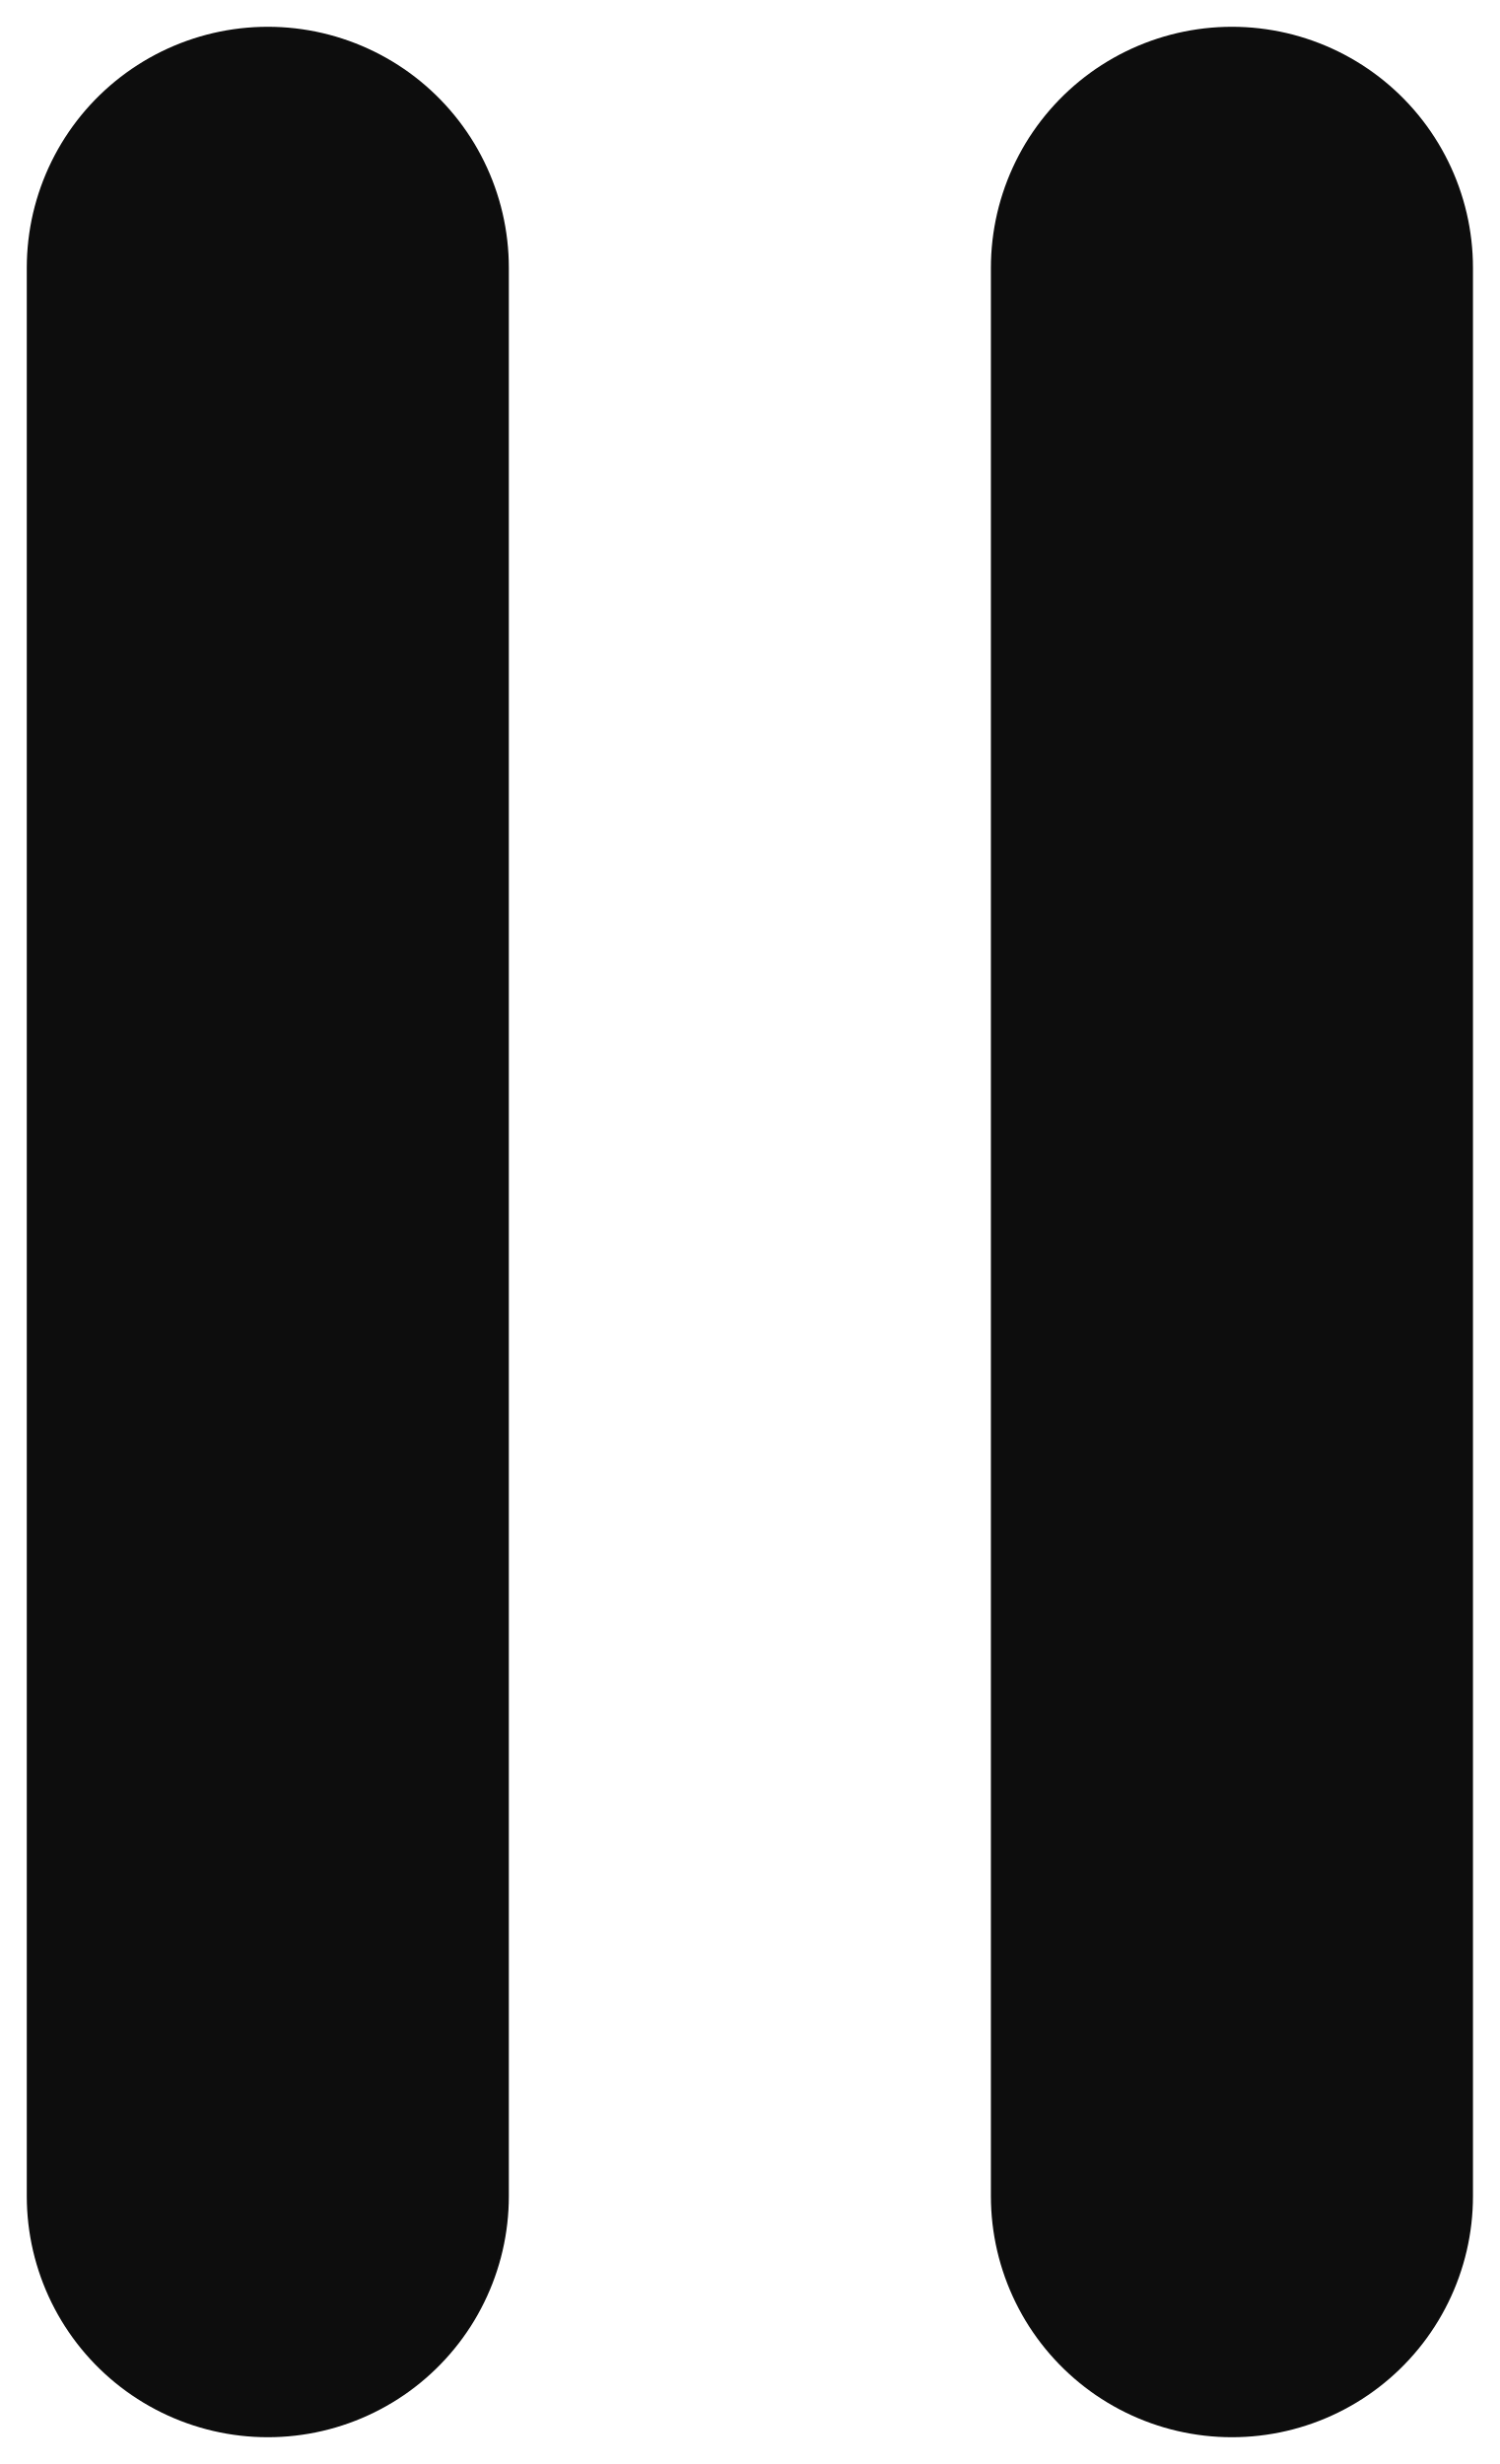
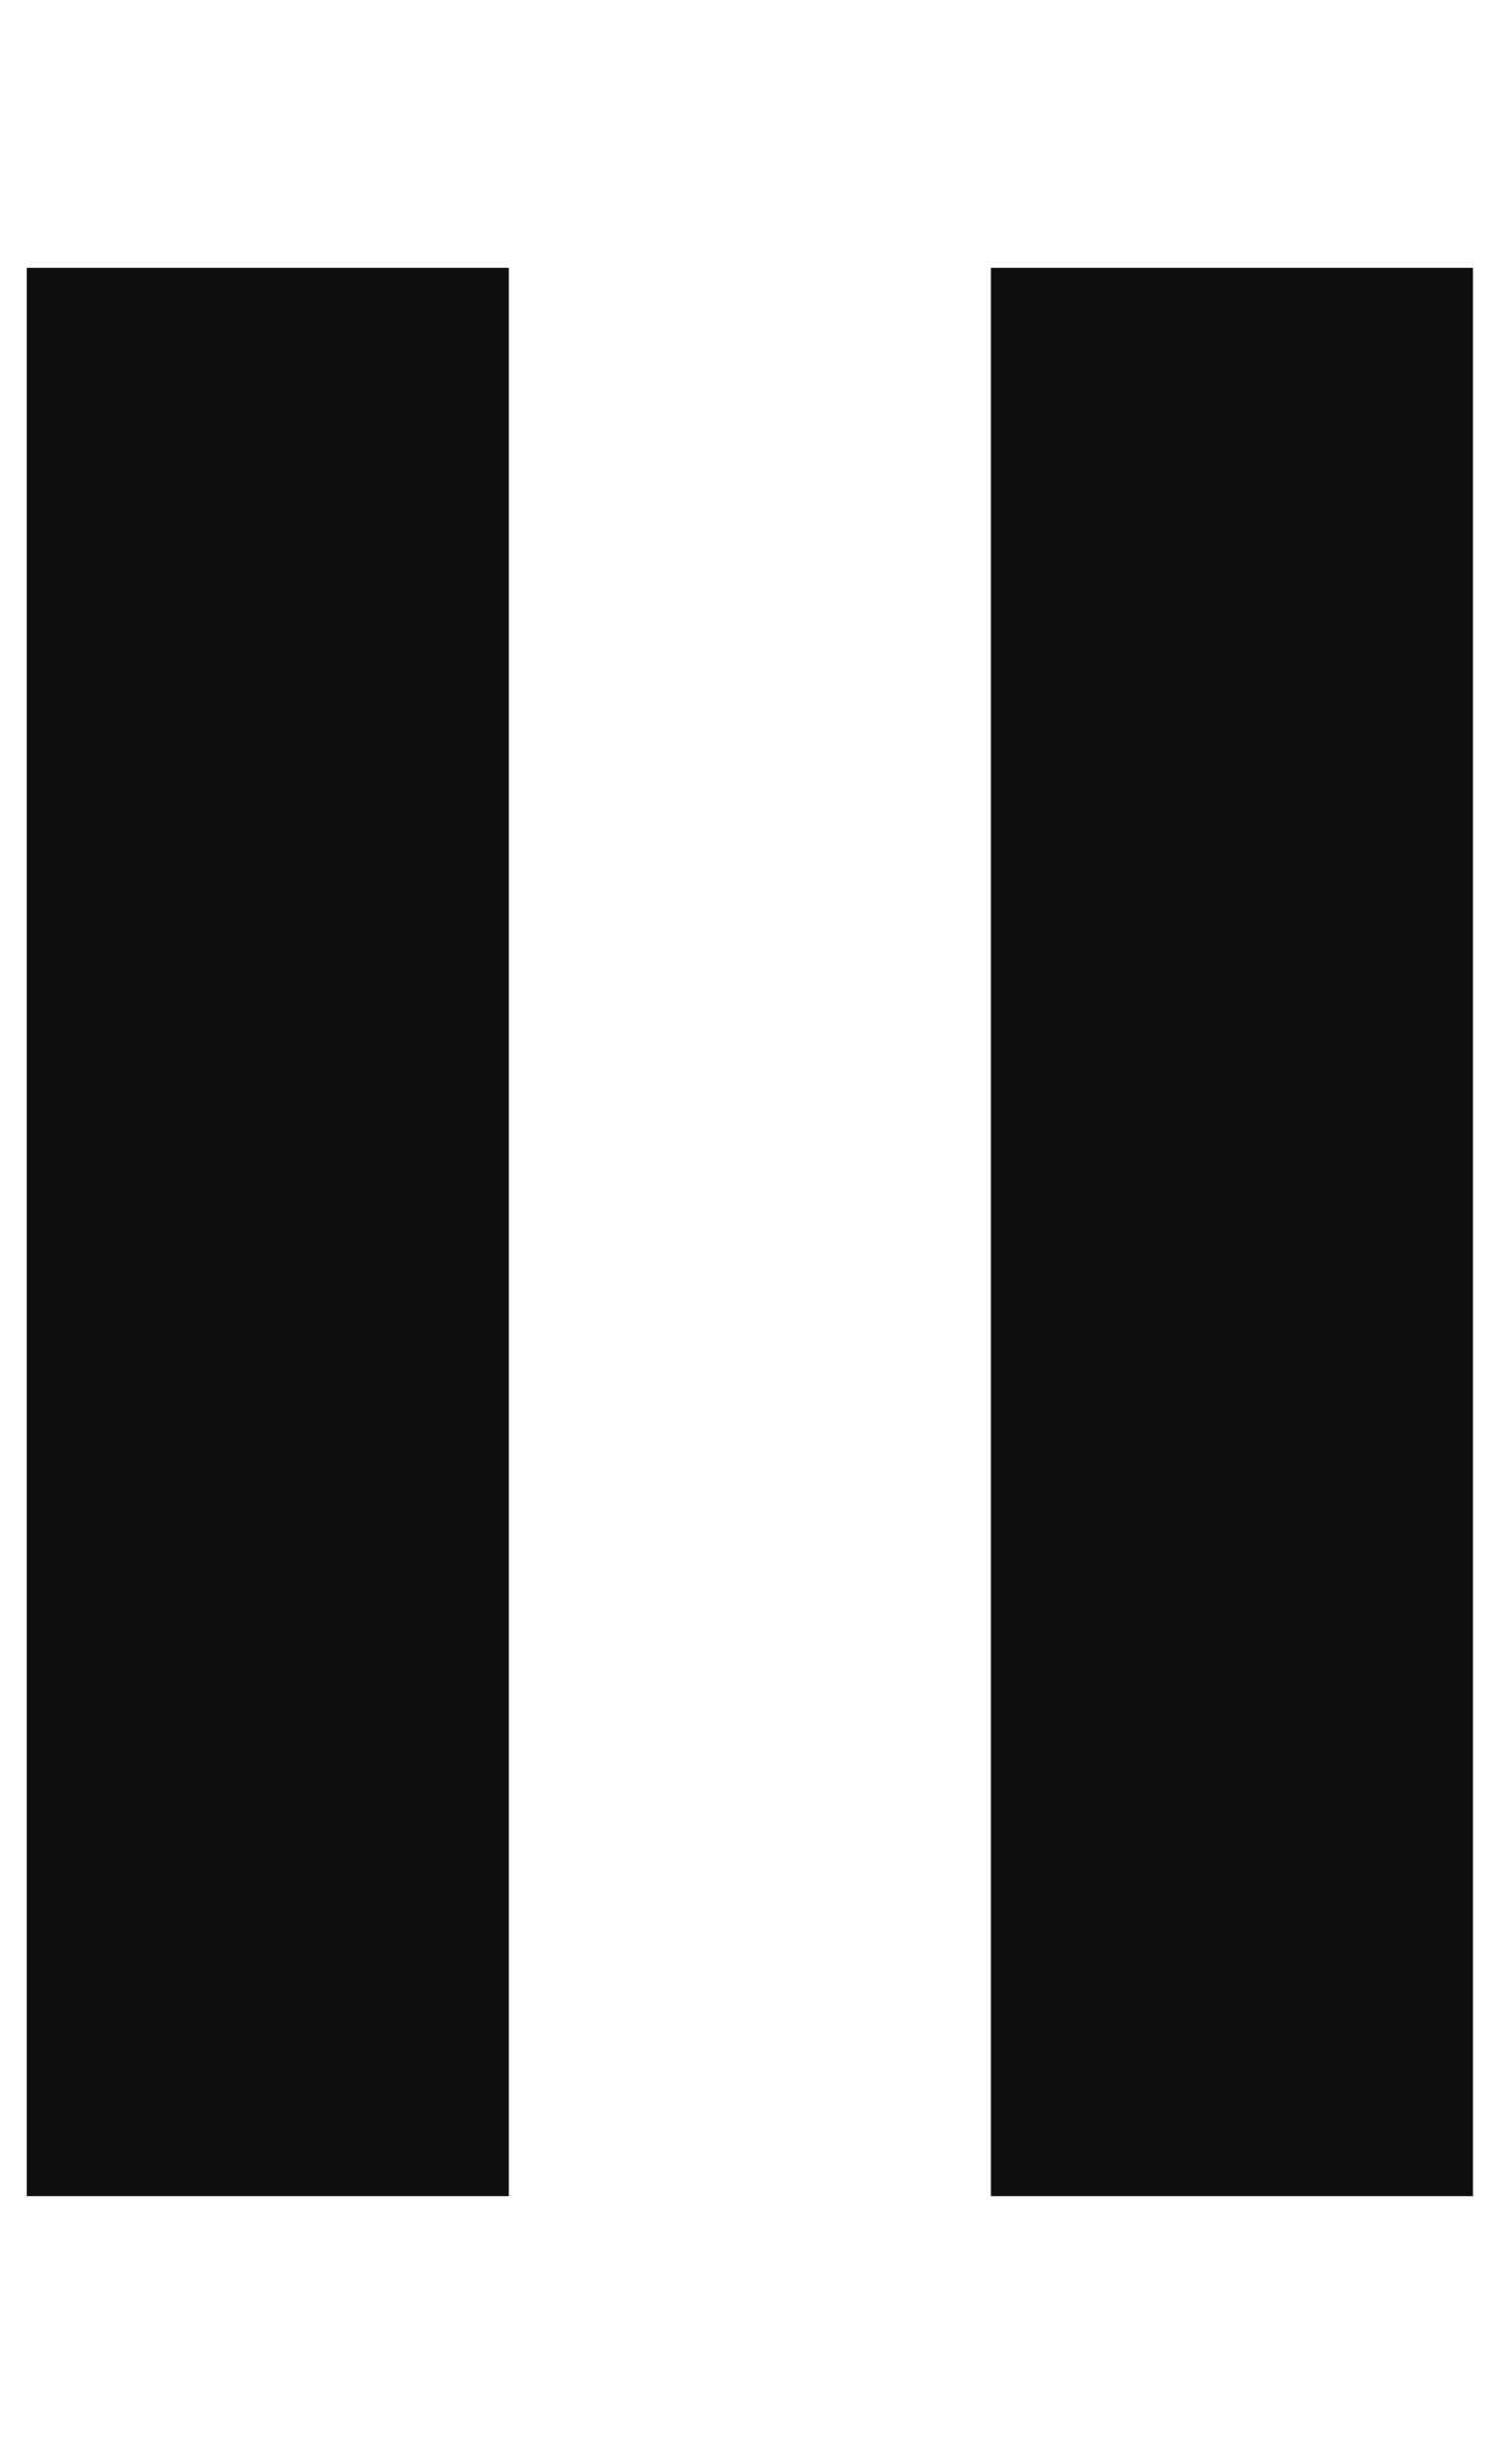
<svg xmlns="http://www.w3.org/2000/svg" width="28" height="46" viewBox="0 0 28 46" fill="none">
-   <path d="M5 5L5 41" stroke="#0D0D0D" stroke-width="9" stroke-linecap="round" />
-   <path d="M23 5L23 41" stroke="#0D0D0D" stroke-width="9" stroke-linecap="round" />
+   <path d="M5 5L5 41" stroke="#0D0D0D" stroke-width="9" strokeLinecap="round" />
+   <path d="M23 5L23 41" stroke="#0D0D0D" stroke-width="9" strokeLinecap="round" />
</svg>
